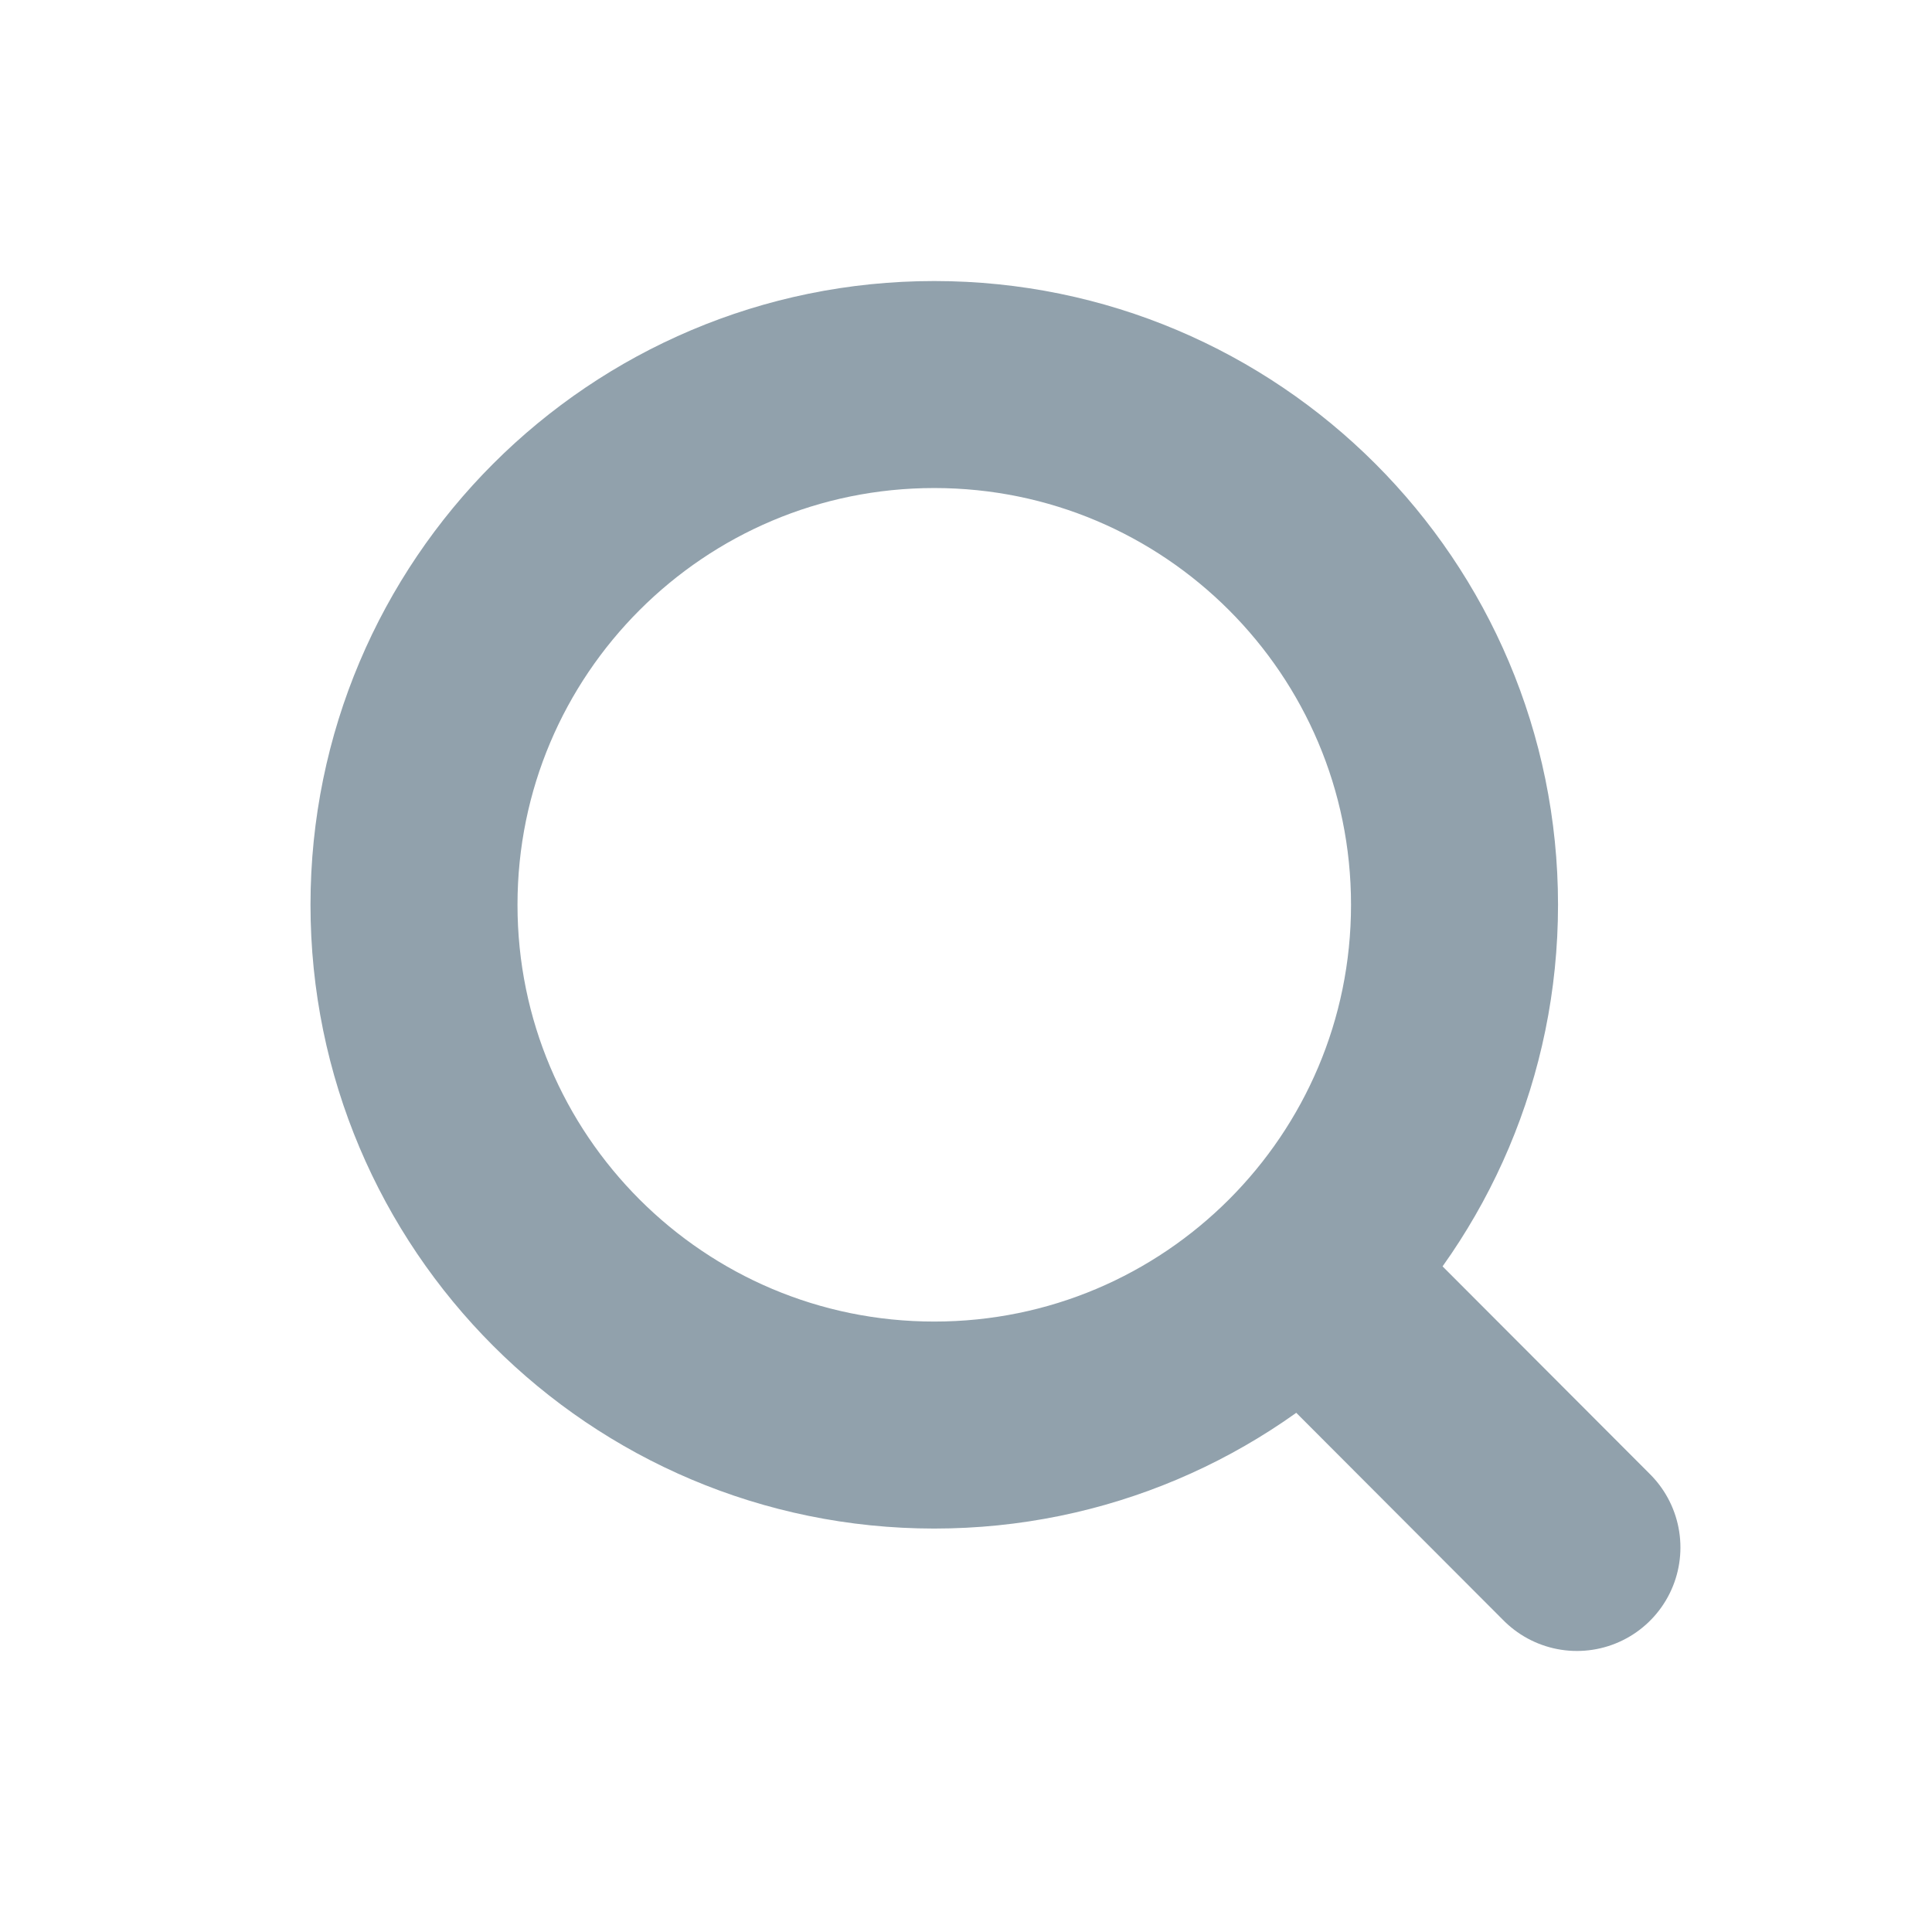
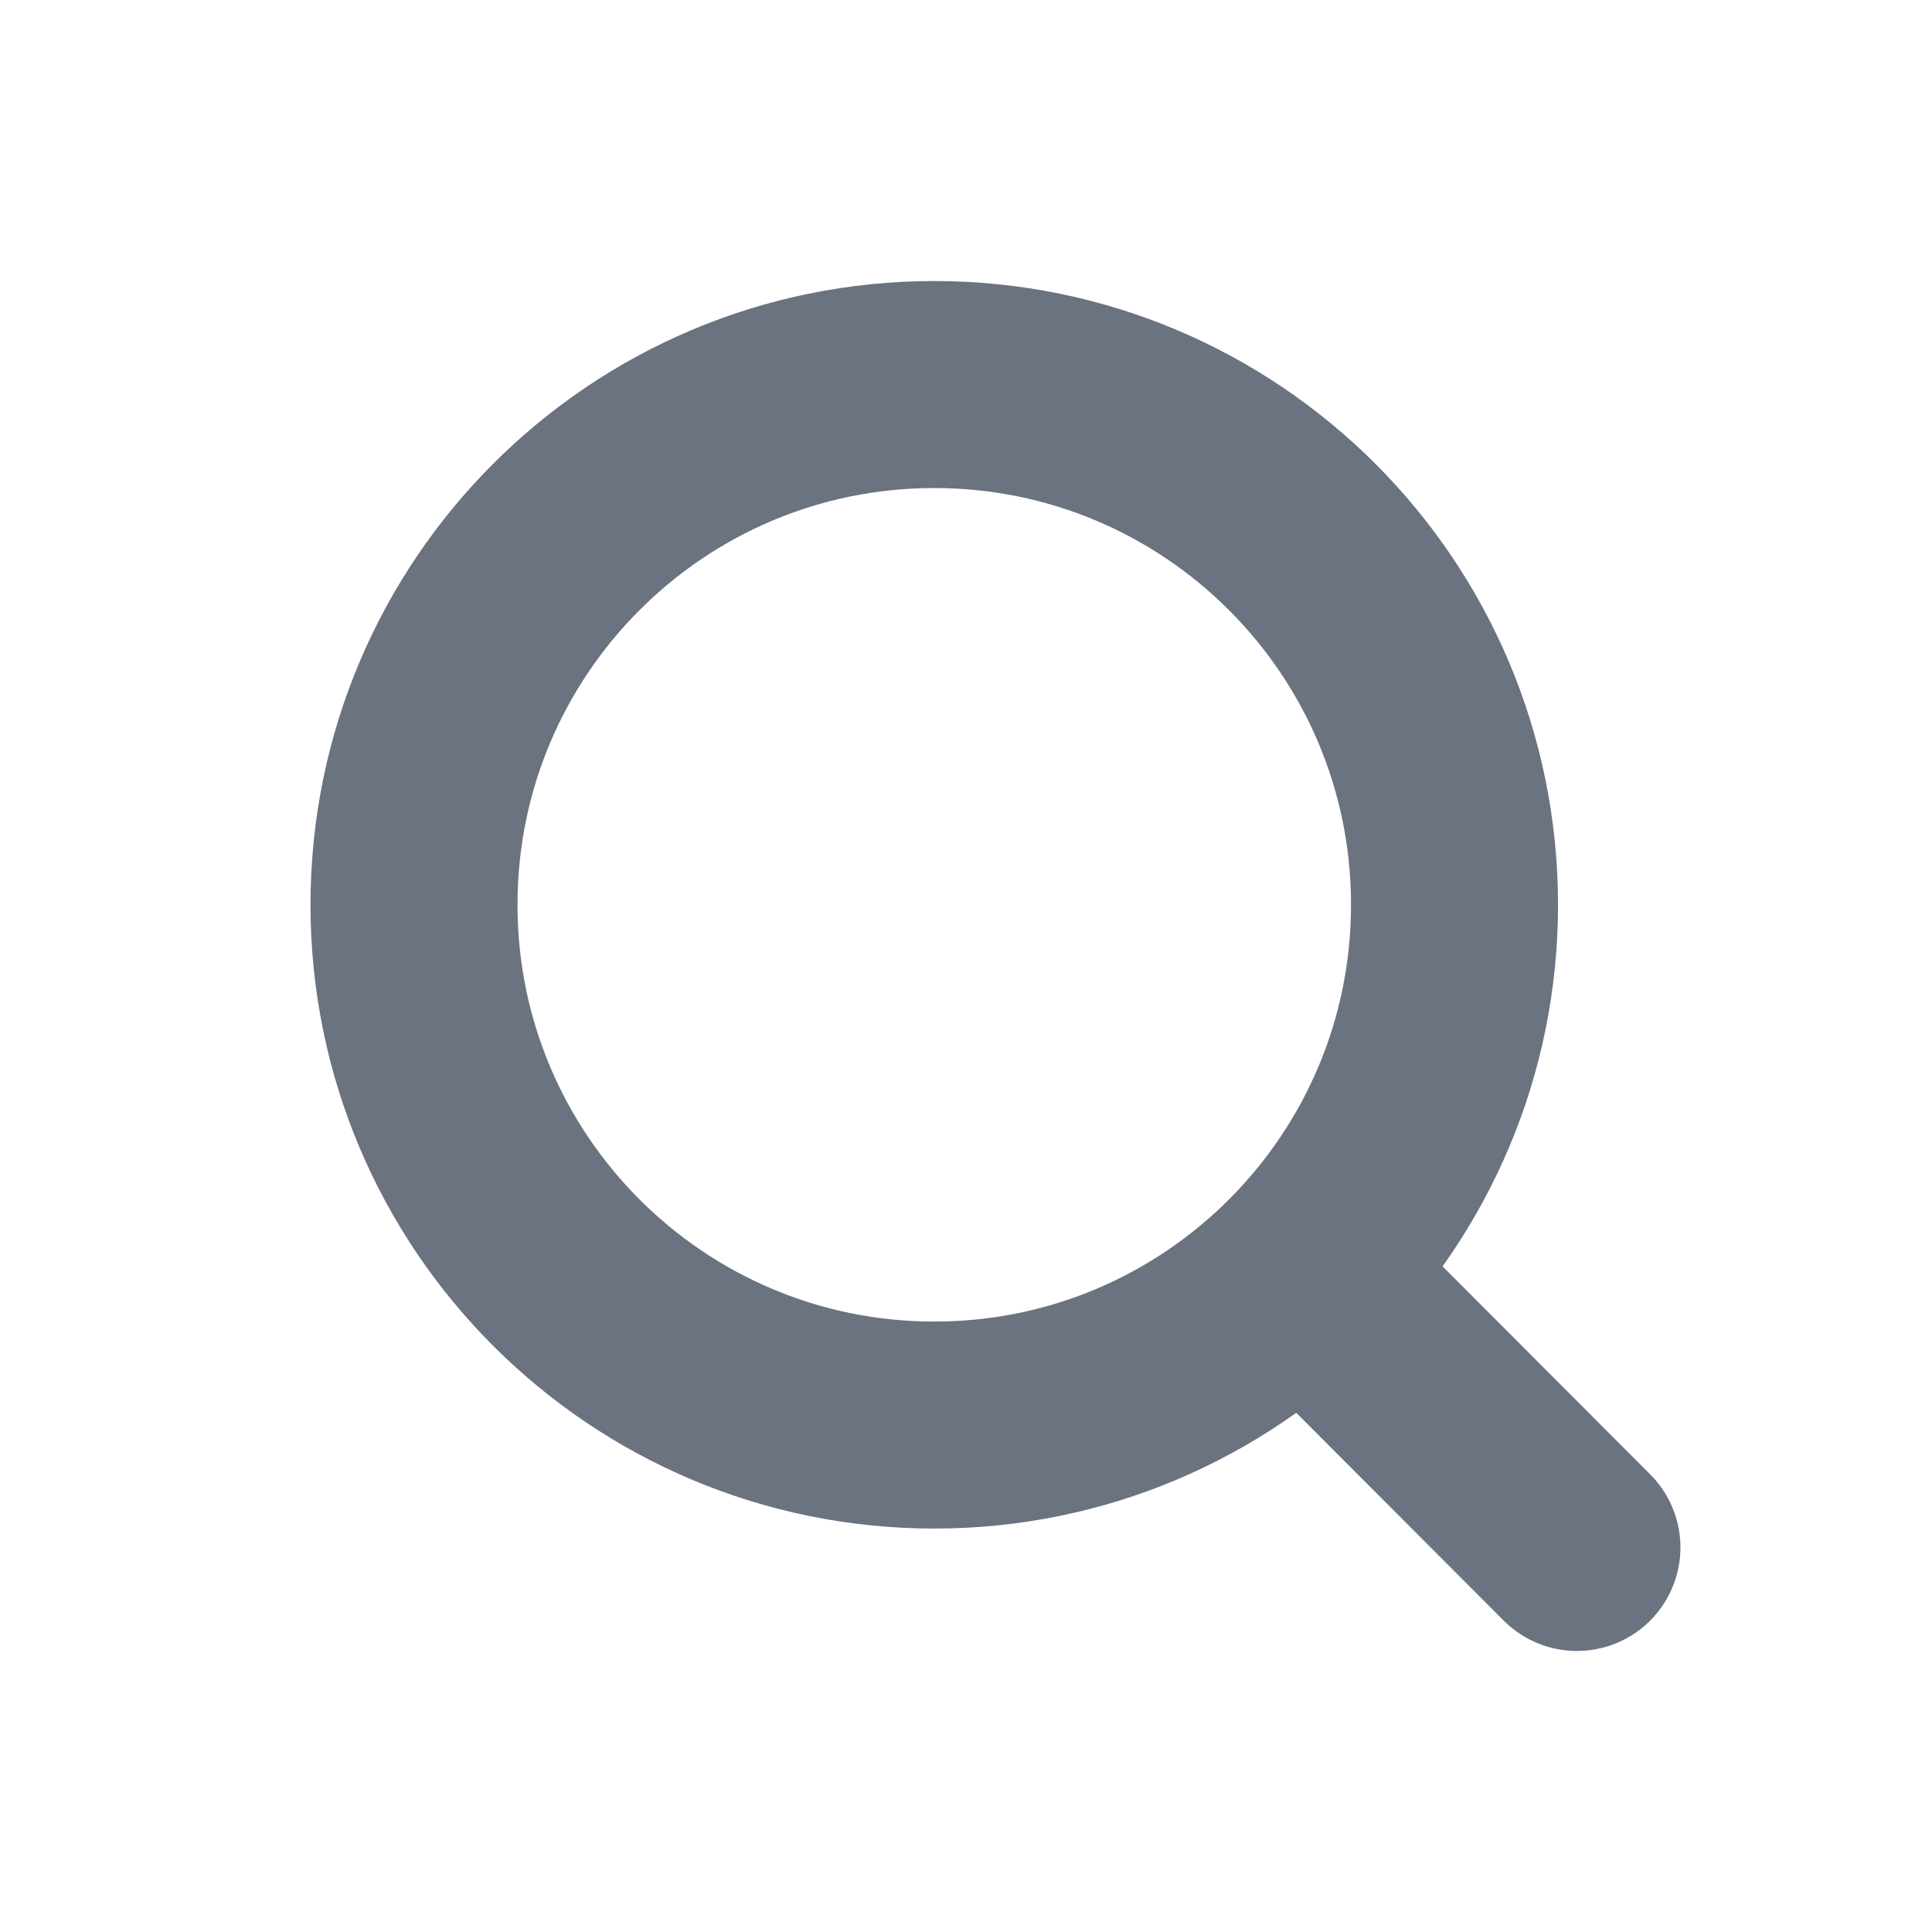
<svg xmlns="http://www.w3.org/2000/svg" width="28" height="28" viewBox="0 0 28 28">
  <g fill="none" data-name="ico_search_layer_normal">
-     <path stroke="#91A1AC" stroke-linecap="round" stroke-width="3" d="m22.854 22.427-3.979-3.986m2.205-5.327a7.54 7.54 0 1 1-7.54-7.541 7.54 7.54 0 0 1 7.54 7.54Z" data-name="lupa" />
+     <path stroke="#6B7280" stroke-linecap="round" stroke-width="3" d="m22.854 22.427-3.979-3.986m2.205-5.327a7.54 7.54 0 1 1-7.54-7.541 7.54 7.54 0 0 1 7.54 7.54Z" data-name="lupa" />
    <path d="M0 0h28v28H0z" data-name="bbox" />
  </g>
</svg>
